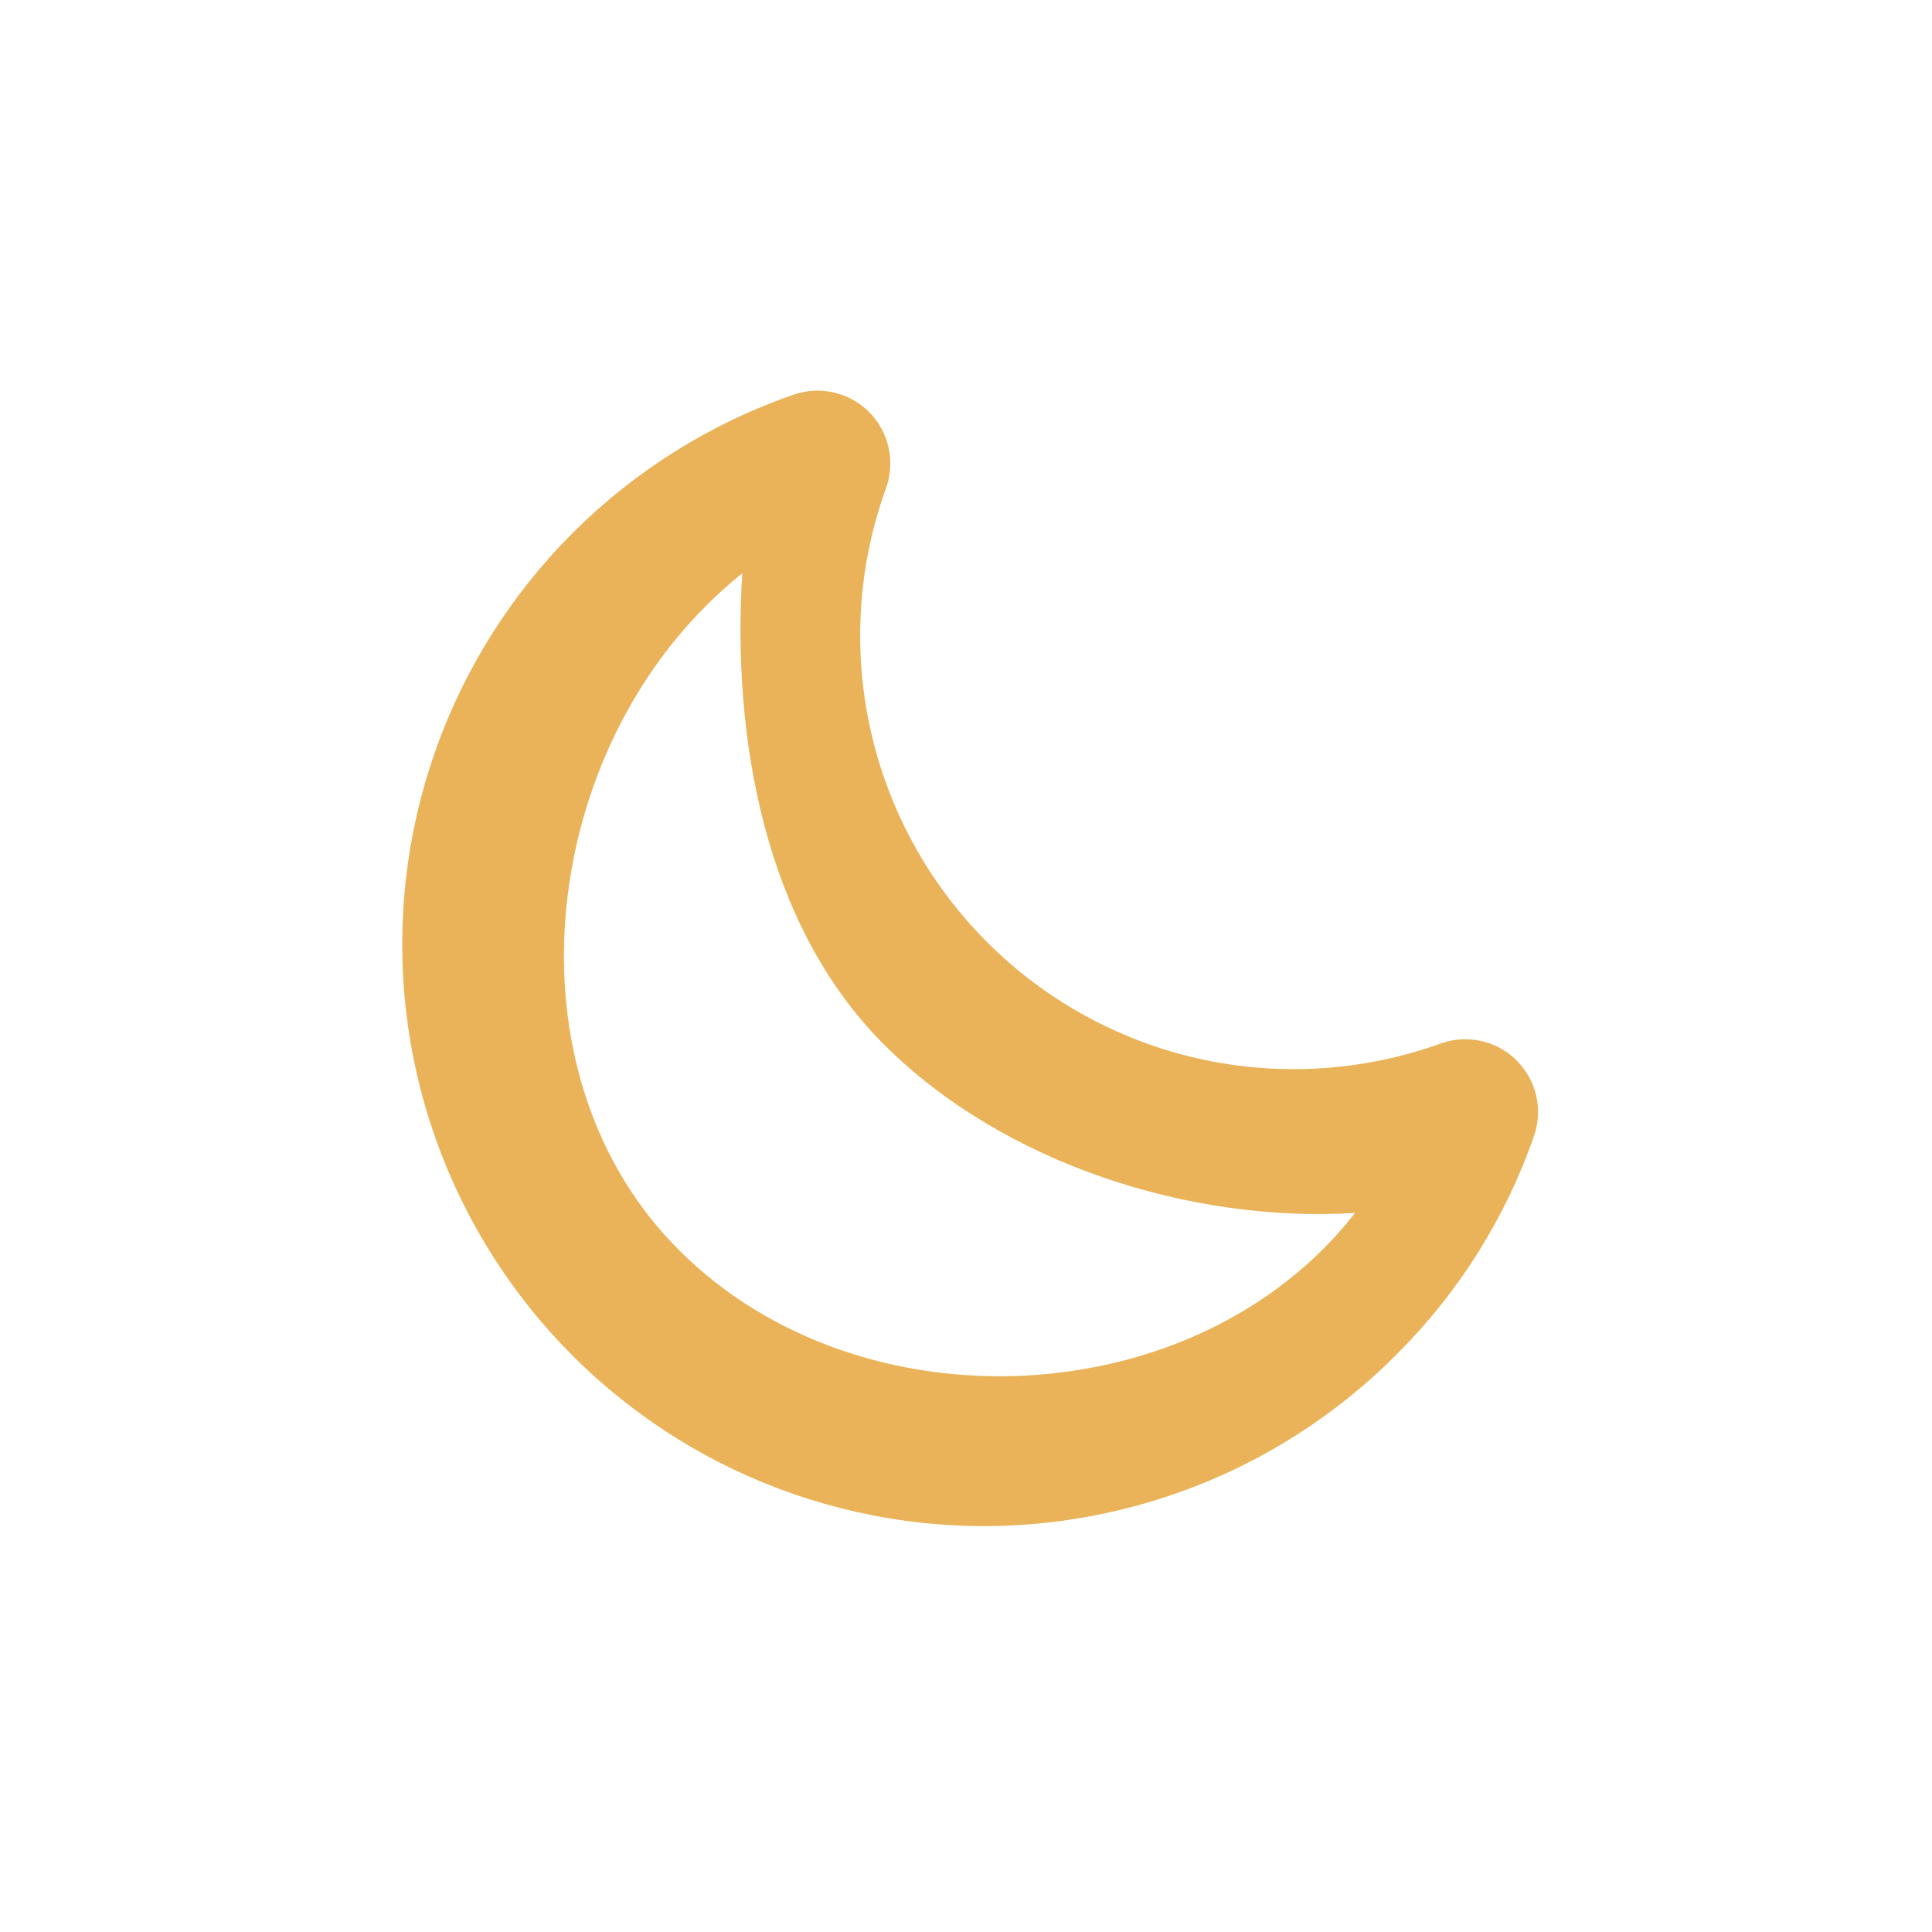
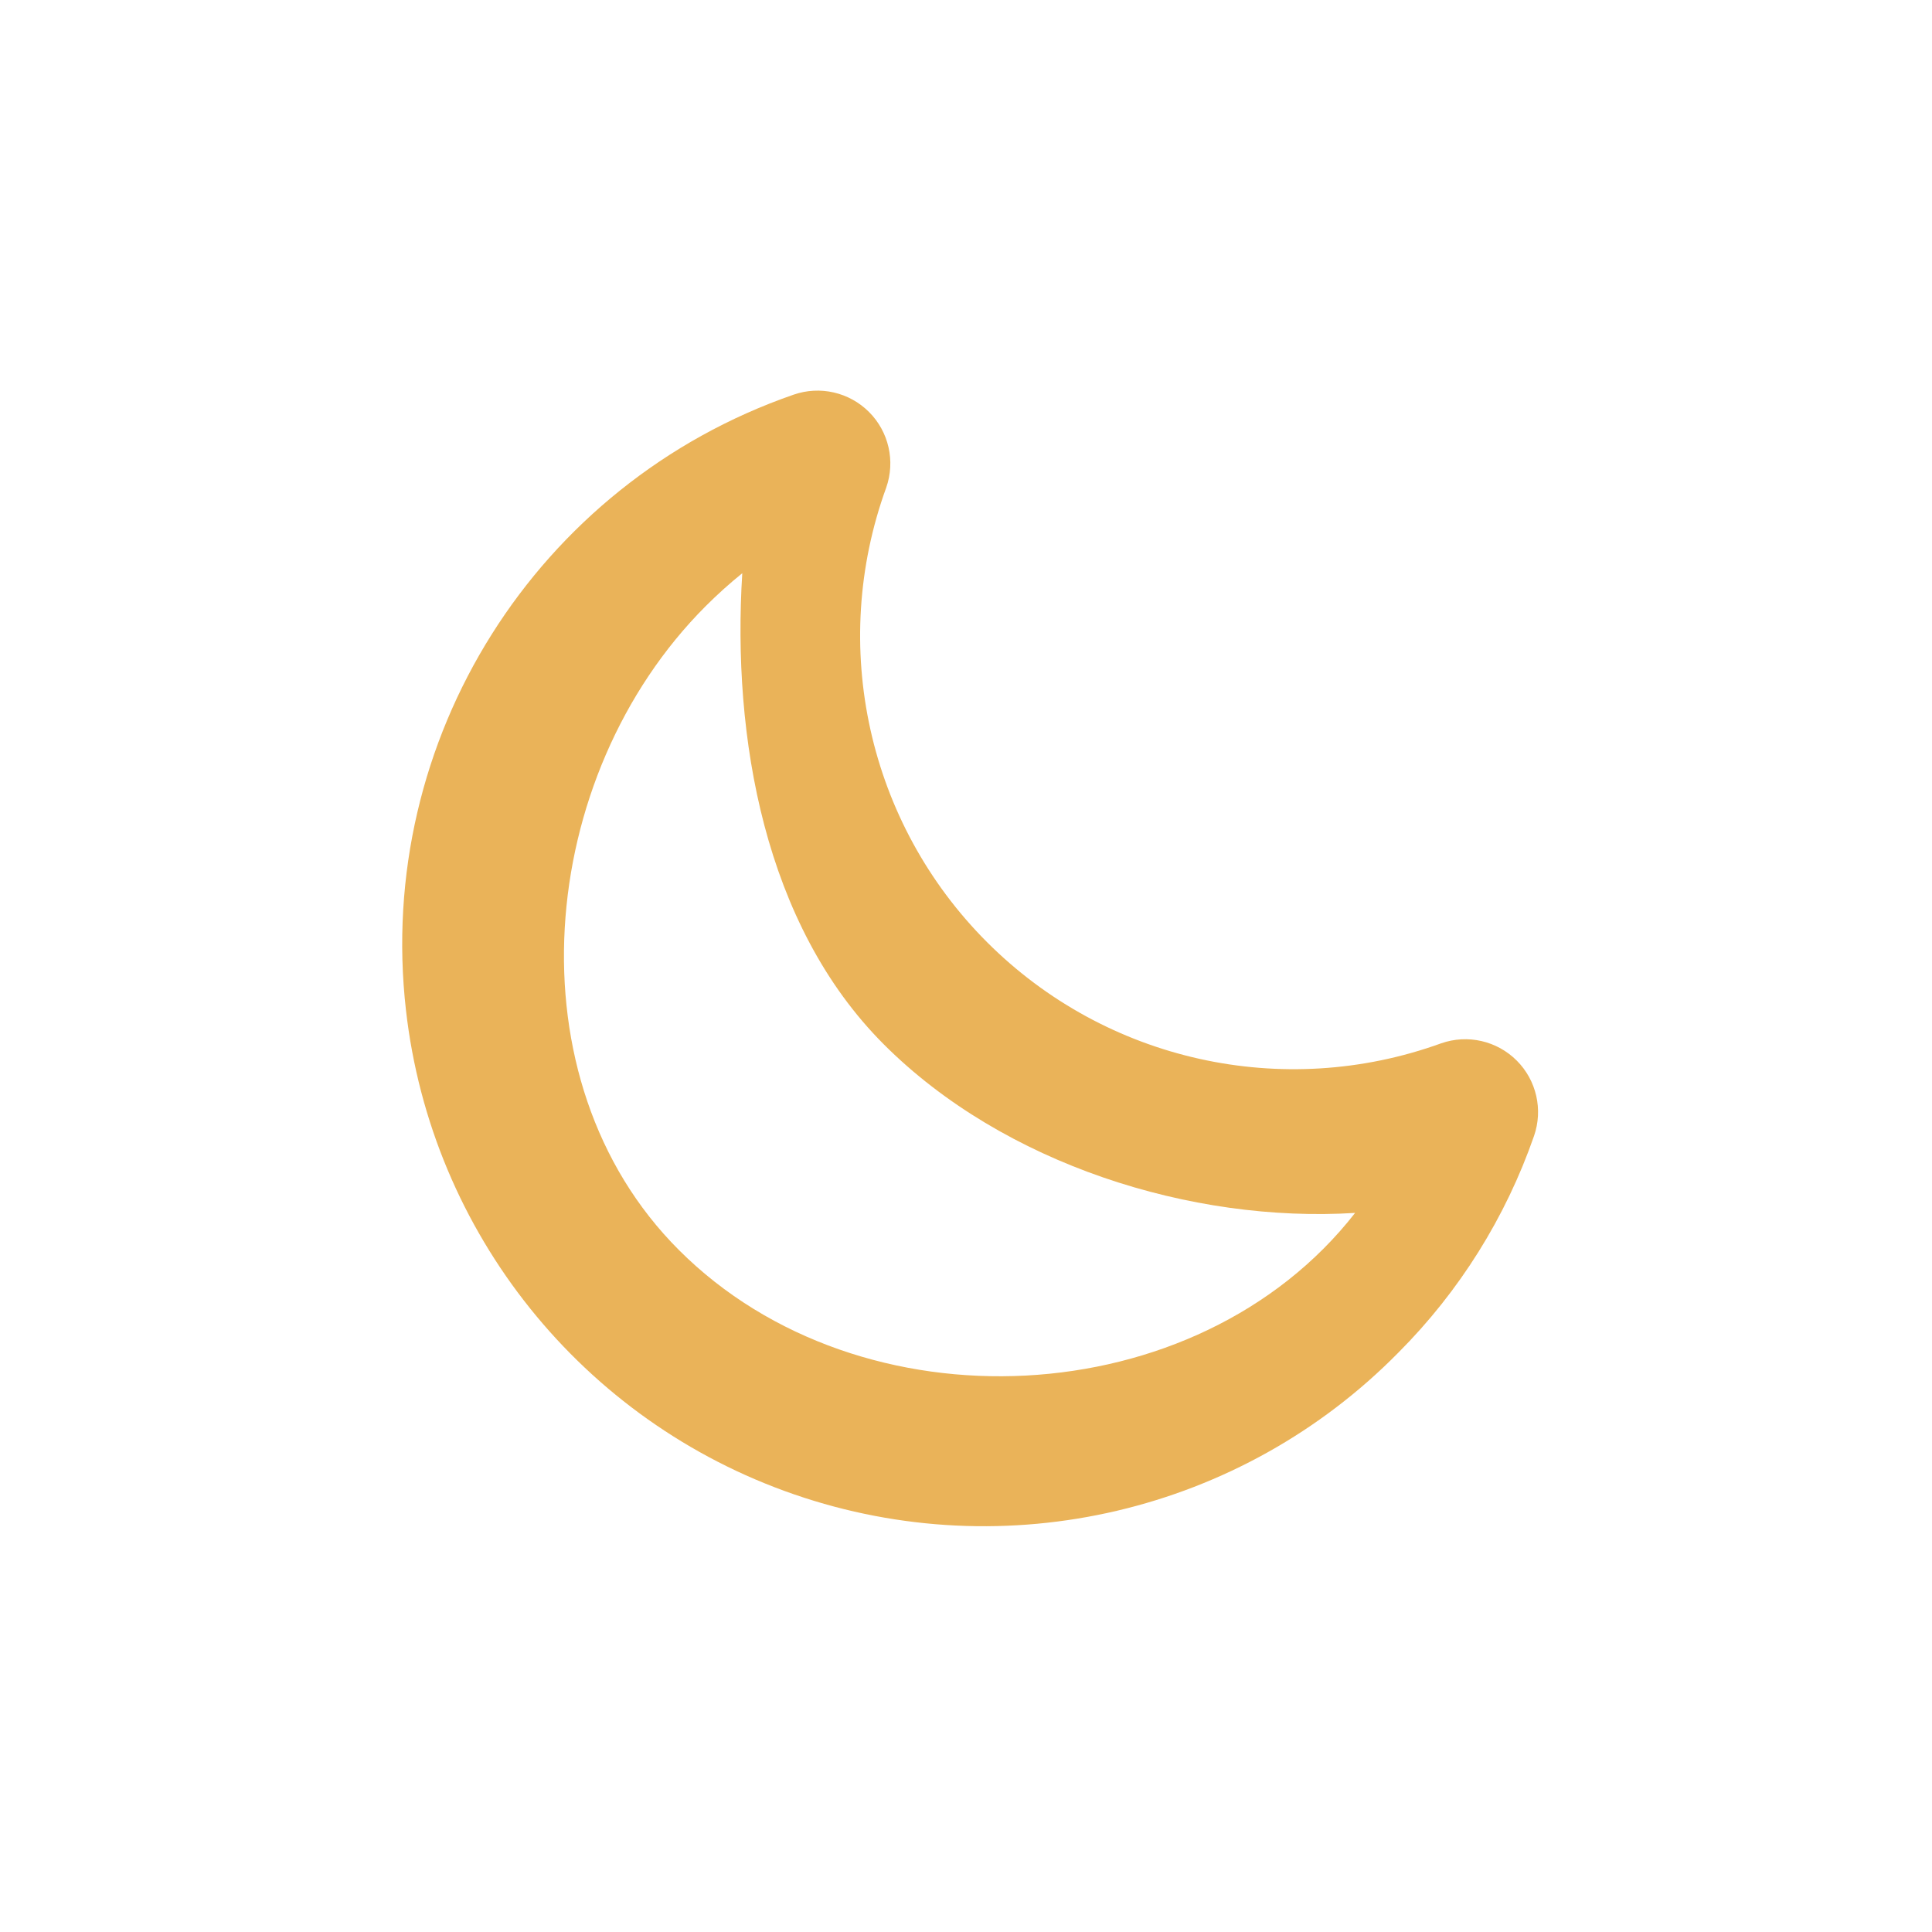
- <svg xmlns="http://www.w3.org/2000/svg" width="40" height="40" viewBox="0 0 40 40" fill="none">
-   <path d="M28.956 28C27.683 29.294 26.134 30.283 24.425 30.893C22.716 31.504 20.891 31.721 19.086 31.527C17.282 31.334 15.544 30.734 14.004 29.775C12.463 28.815 11.159 27.52 10.19 25.985C9.22 24.451 8.61 22.717 8.405 20.914C8.2 19.111 8.405 17.284 9.005 15.571C9.605 13.858 10.584 12.303 11.869 11.022C13.155 9.74 14.713 8.766 16.428 8.172C16.696 8.078 16.985 8.062 17.262 8.126C17.539 8.189 17.792 8.329 17.993 8.53C18.194 8.731 18.333 8.985 18.396 9.262C18.459 9.539 18.442 9.828 18.348 10.096C17.765 11.7 17.652 13.437 18.022 15.104C18.391 16.77 19.228 18.296 20.435 19.504C21.641 20.711 23.166 21.55 24.832 21.921C26.498 22.292 28.235 22.181 29.84 21.6C30.108 21.507 30.396 21.491 30.673 21.554C30.949 21.617 31.202 21.757 31.402 21.958C31.603 22.158 31.742 22.411 31.806 22.687C31.869 22.964 31.853 23.252 31.76 23.52C31.174 25.205 30.215 26.736 28.956 28V28ZM14.612 12.548C11.092 16.068 10.532 22.36 14.056 25.88C17.816 29.644 24.788 29.304 28.056 25.112C24.672 25.324 20.78 24.104 18.3 21.624C15.82 19.144 15.156 15.252 15.368 11.868C15.104 12.081 14.852 12.308 14.612 12.548V12.548Z" fill="#EAB359" />
+ <svg xmlns="http://www.w3.org/2000/svg" width="40" height="40" fill="none">
+   <path d="M28.956 28a12.042 12.042 0 0 1-20.551-7.086 12.044 12.044 0 0 1 8.023-12.742 1.508 1.508 0 0 1 1.92 1.924A8.975 8.975 0 0 0 29.84 21.6a1.508 1.508 0 0 1 1.92 1.92A11.868 11.868 0 0 1 28.956 28ZM14.612 12.548c-3.52 3.52-4.08 9.812-.556 13.332 3.76 3.764 10.732 3.424 14-.768-3.384.212-7.276-1.008-9.756-3.488-2.48-2.48-3.144-6.372-2.932-9.756-.264.213-.516.44-.756.68Z" fill="#EAB359" />
</svg>
